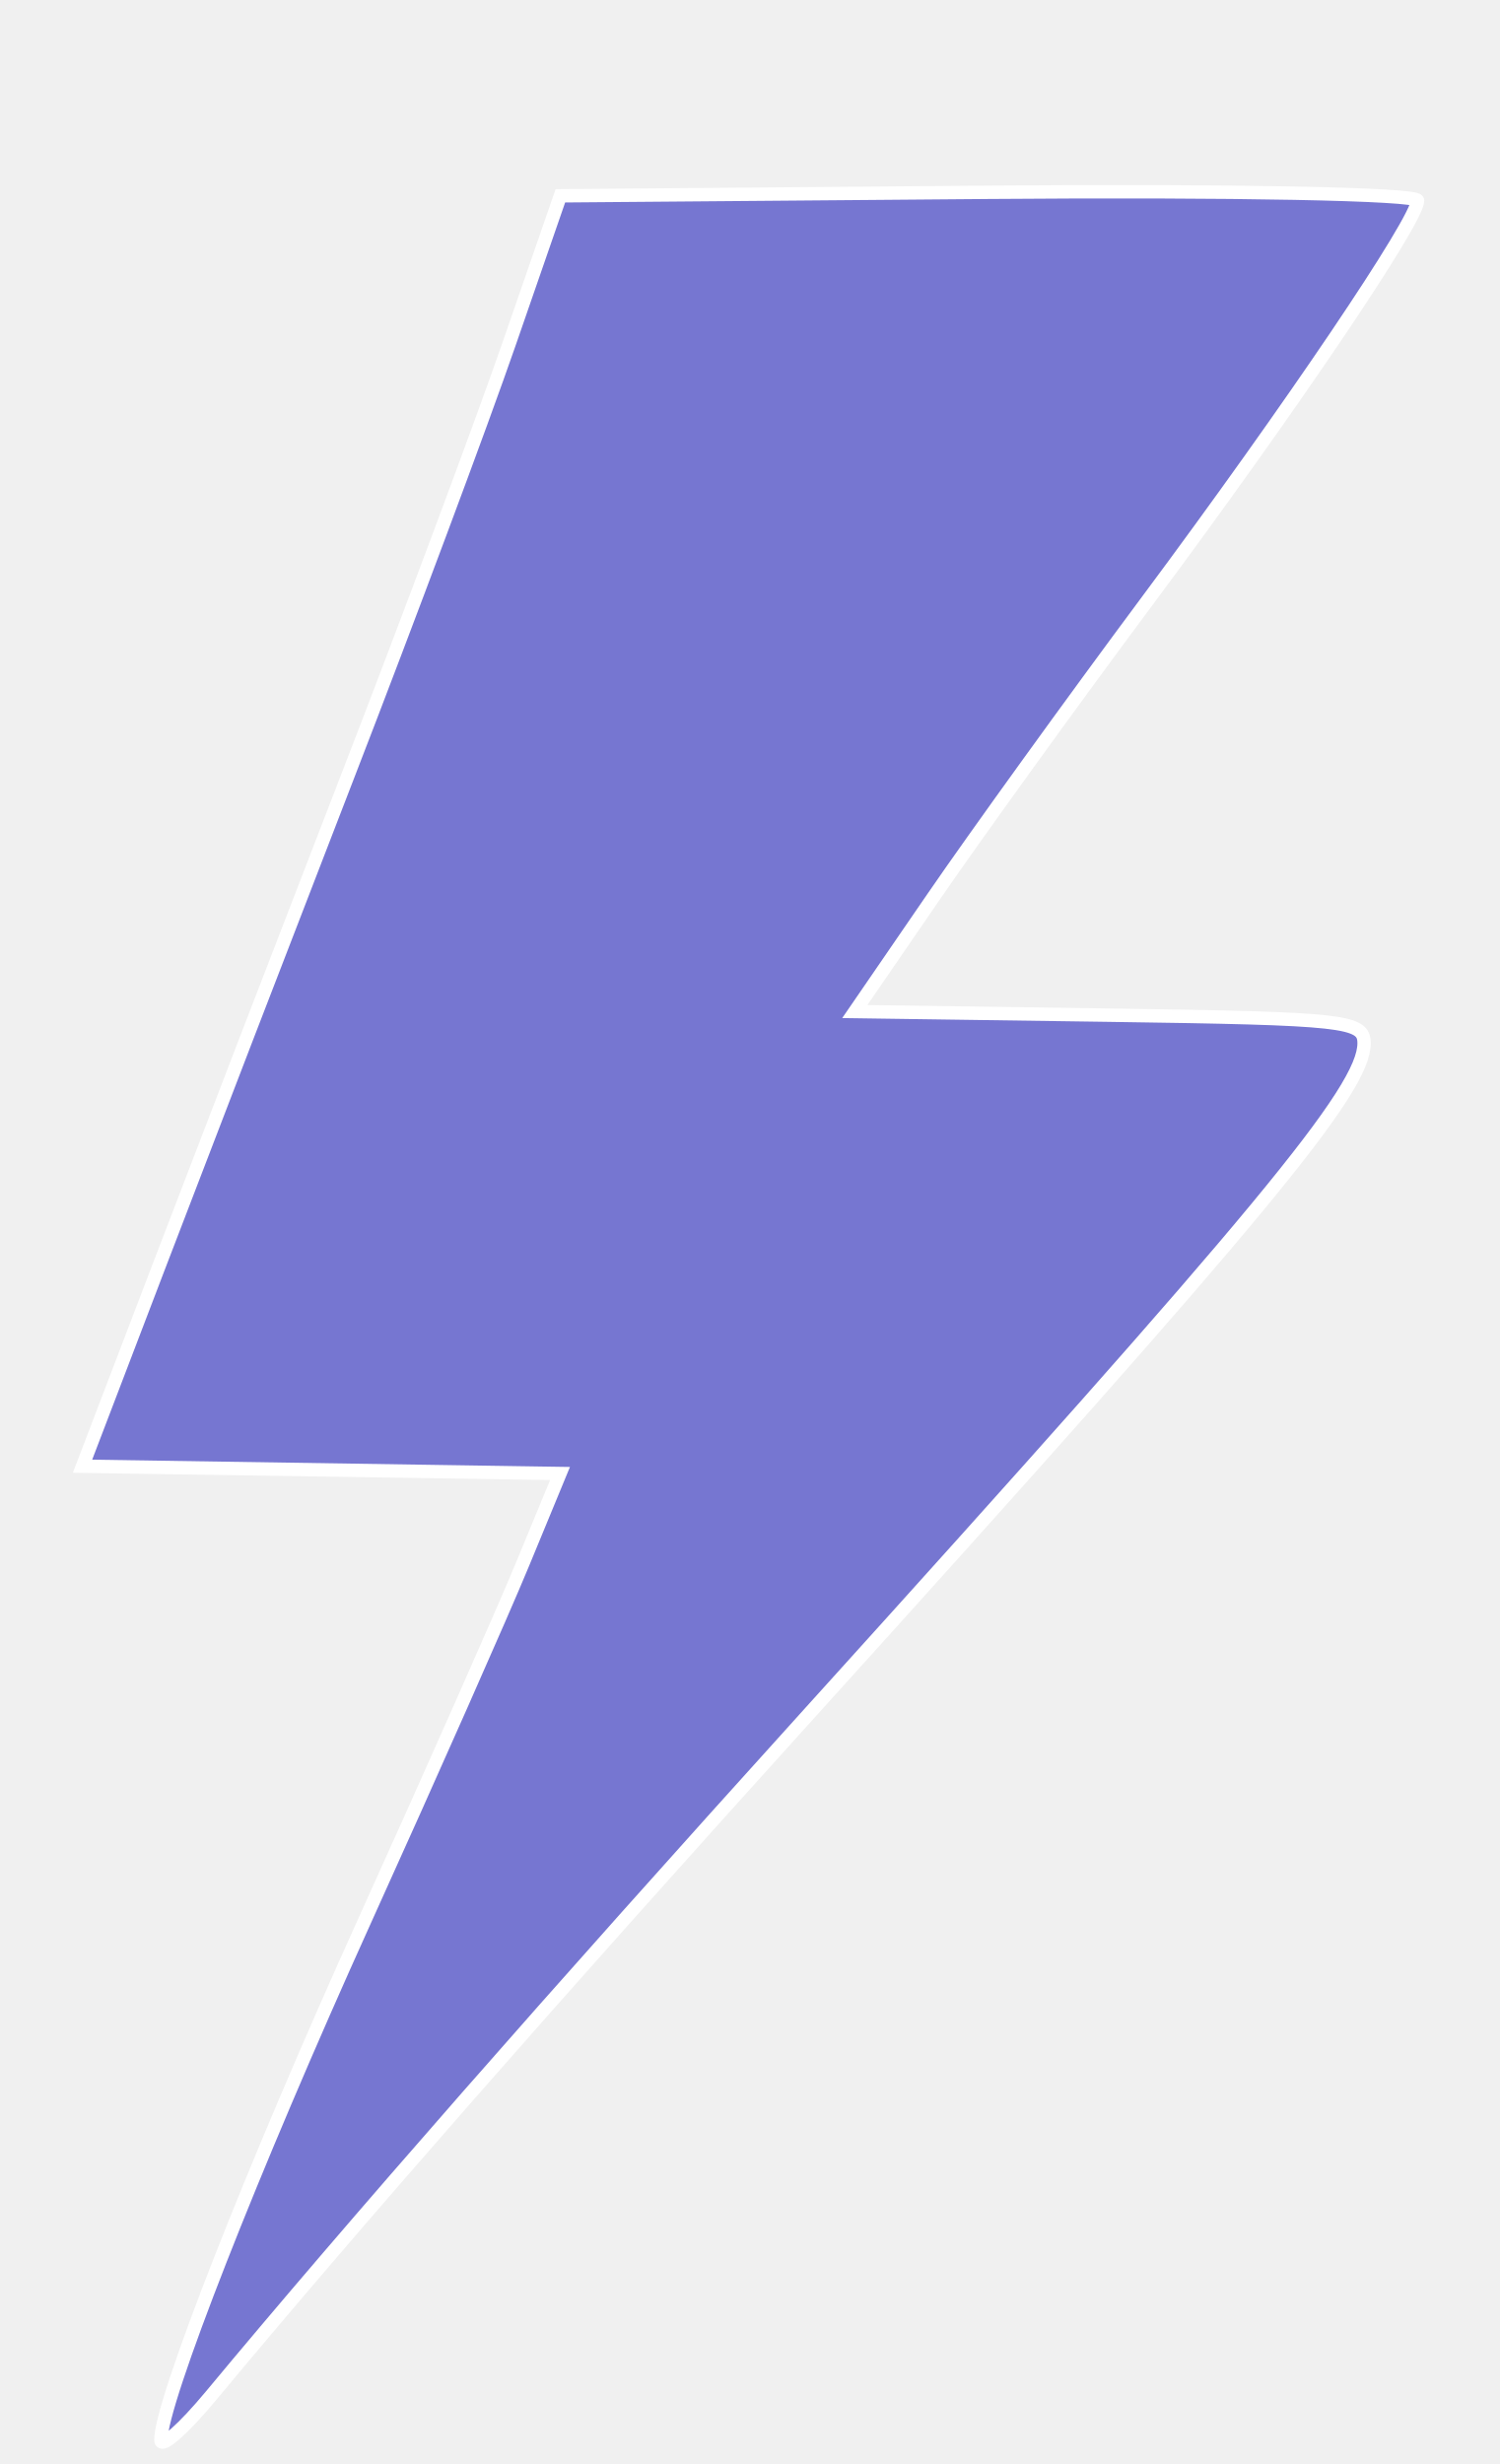
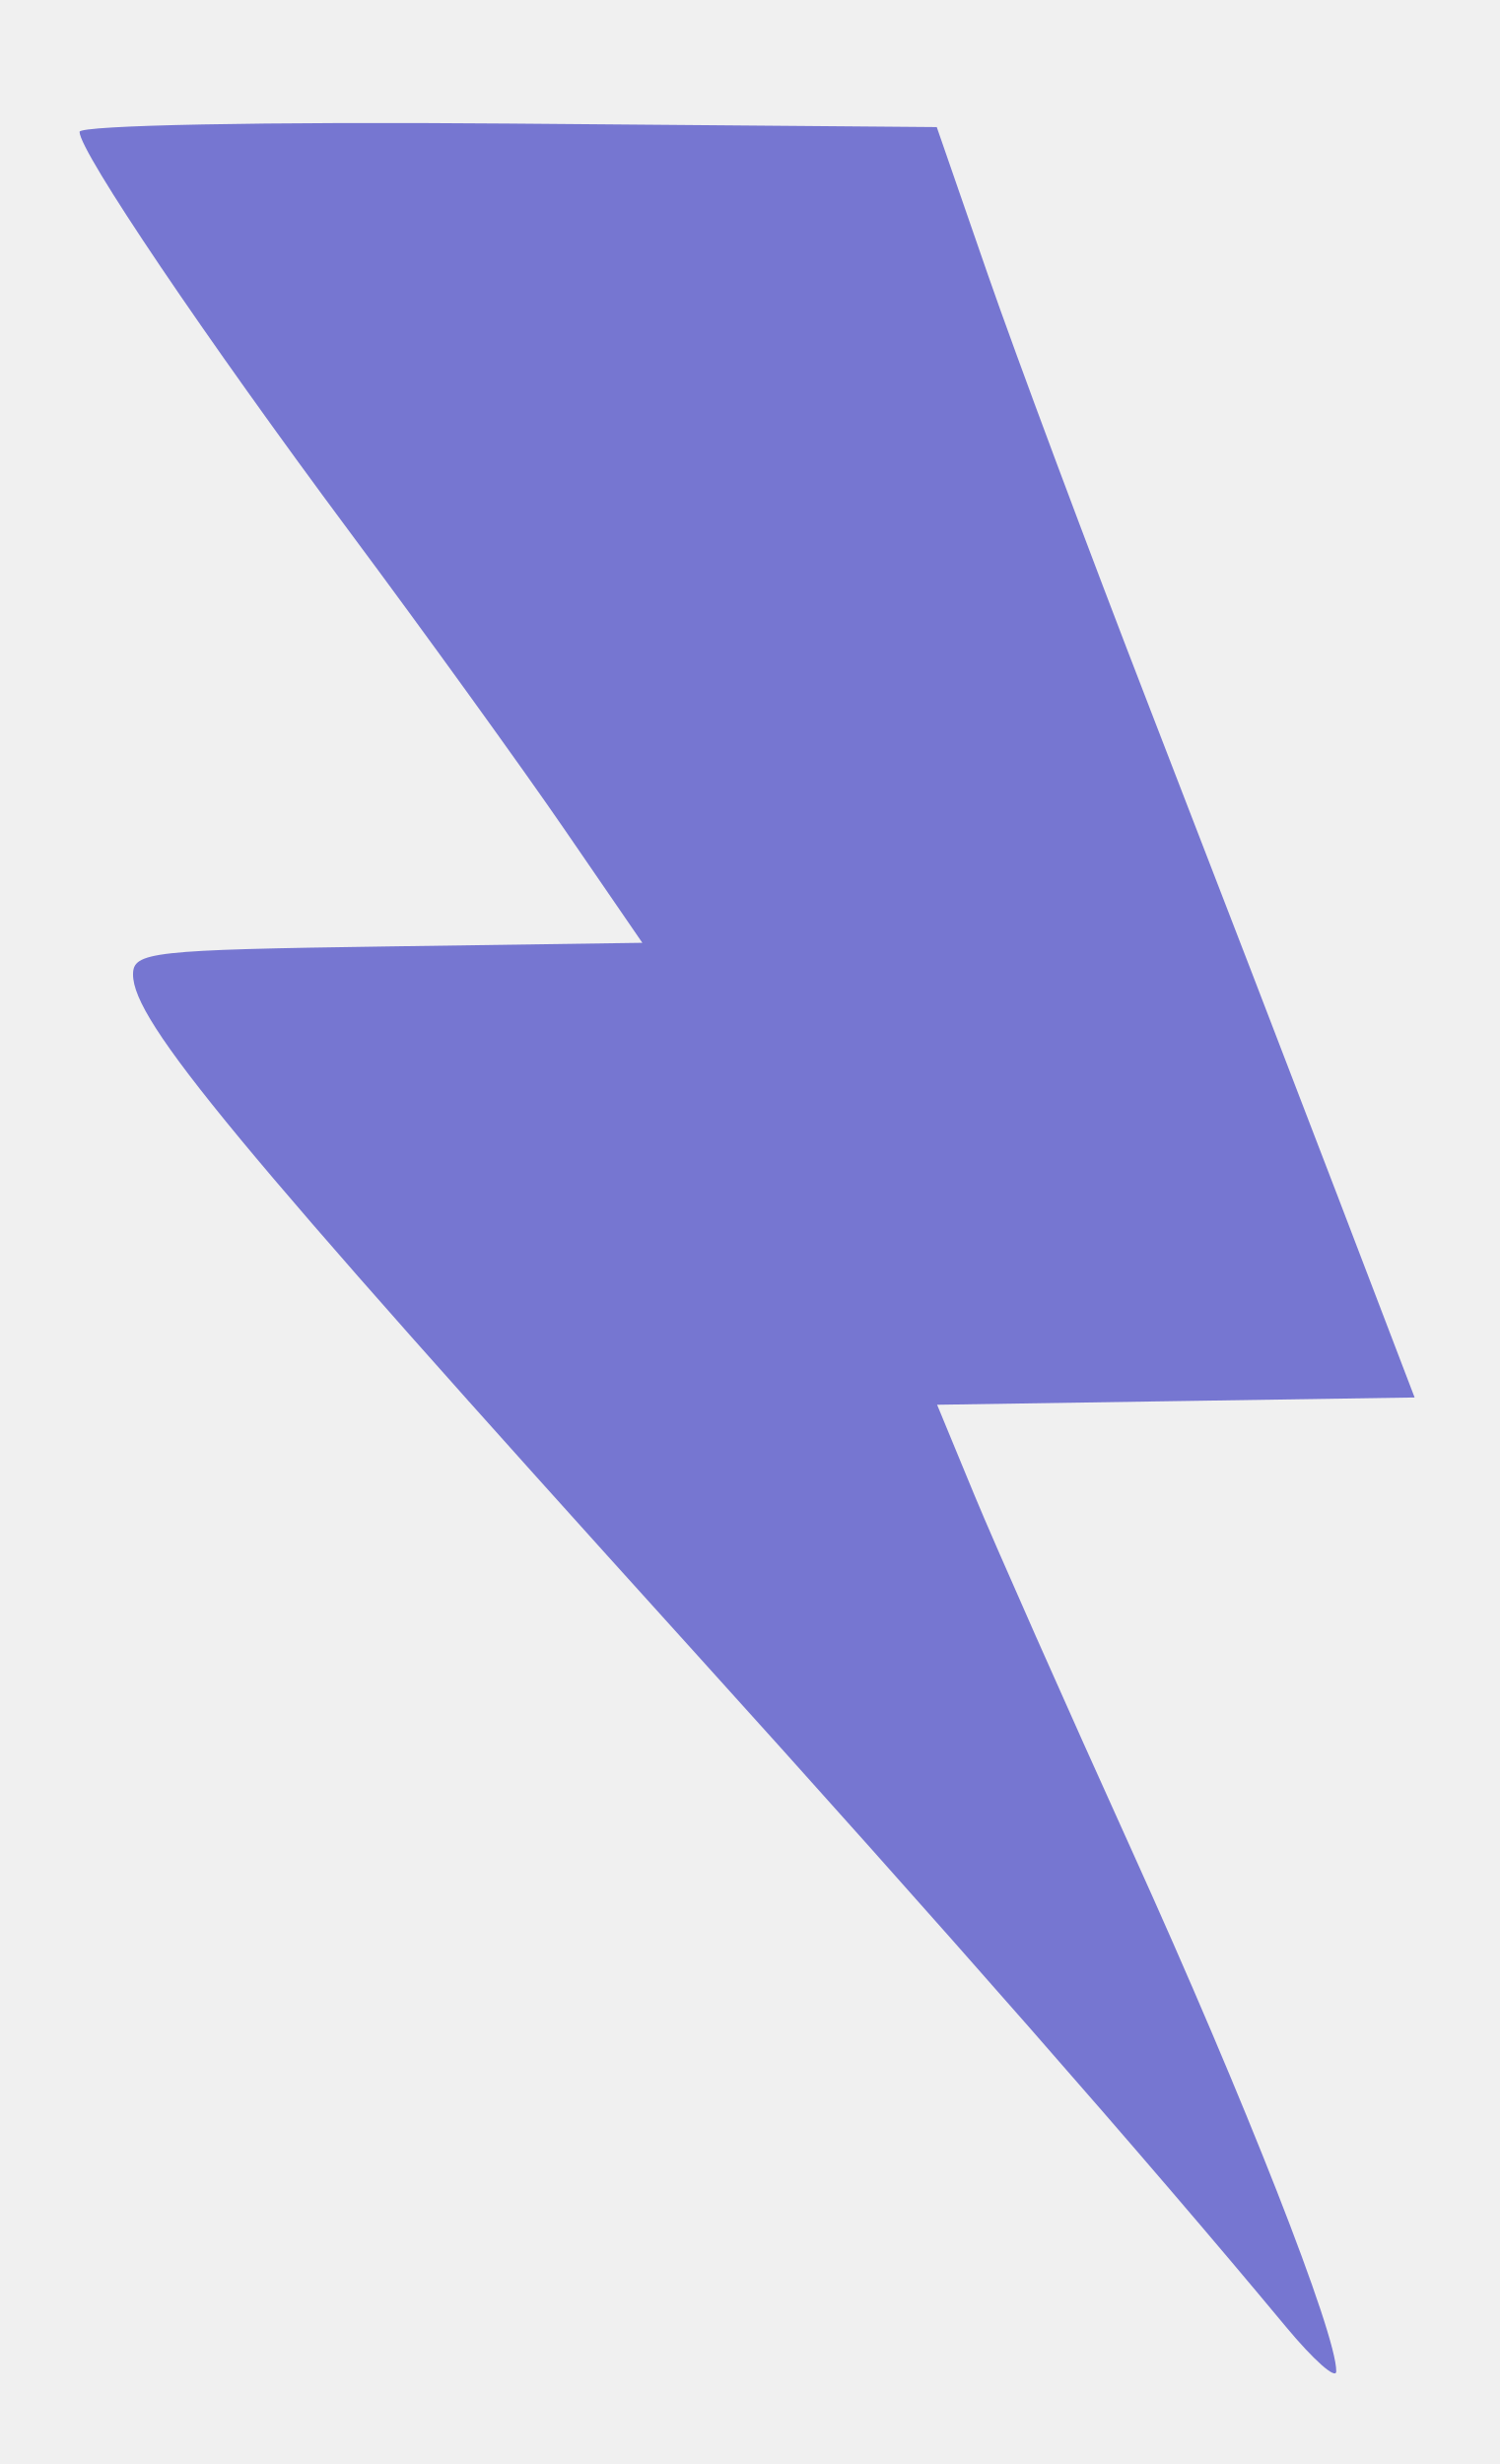
<svg xmlns="http://www.w3.org/2000/svg" width="34.64mm" height="56.907mm" viewBox="0 0 34.64 56.907" version="1.1" id="svg10819" xml:space="preserve">
  <defs id="defs10813" />
  <g id="layer1" transform="translate(-105.8429,-144.3025)">
    <g transform="translate(-401.2525,187.8028)" id="g15600" style="fill:#999999;stroke:#ffffff">
      <g transform="matrix(0.066922,-4.5962358e-4,4.5962358e-4,0.066922,575.0809,-79.52697)" id="g34078-75" style="fill:#999999;stroke:#ffffff">
-         <path style="fill:#7676d1;stroke-width:4.615;fill-opacity:1" d="m -969.798,1373.79 c -0.125,-12.711 32.114,-93.26 71.527,-178.707 23.341,-50.605 48.304,-105.94 55.474,-122.967 l 13.035,-30.959 -82.386,-1.823 -82.386,-1.822 26.933,-69.04 c 14.813,-37.972 44.528,-113.569 66.032,-167.993 21.504,-54.425 47.167,-121.742 57.028,-149.595 l 17.929,-50.642 147.924,-0.202 c 83.711,-0.114 147.912,1.572 147.896,3.885 -0.047,6.819 -43.95,70.875 -94.221,137.471 -26.141,34.63 -59.768,80.531 -74.727,102.004 l -27.198,39.041 87.874,1.857 c 81.591,1.724 87.87,2.46 87.816,10.294 -0.11,16.073 -35.379,58.086 -193.093,230.016 -88.96,96.98 -158.945,175.688 -208.046,233.978 -9.547,11.333 -17.381,18.175 -17.411,15.204 z" id="path23604" />
+         <path style="fill:#7676d1;fill-opacity:1;stroke:none;stroke-width:4.615" d="m -564.008,1352.855 c 0.3,-12.708 -30.83,-93.692 -69.065,-179.673 -22.644,-50.92 -46.845,-106.593 -53.779,-123.718 l -12.609,-31.135 82.403,-0.691 82.404,-0.691 -25.982,-69.403 c -14.29,-38.172 -42.964,-114.17 -63.718,-168.885 -20.755,-54.715 -45.49,-122.379 -54.968,-150.365 l -17.232,-50.883 -147.908,-2.234 c -83.701,-1.264 -147.92,-0.46 -147.936,1.853 -0.047,6.819 42.972,71.472 92.324,138.753 25.663,34.985 58.656,81.345 73.318,103.02 l 26.659,39.41 -87.891,0.65 c -81.607,0.603 -87.895,1.253 -87.949,9.087 -0.11,16.073 34.578,58.566 189.915,232.647 87.62,98.192 156.517,177.854 204.813,236.813 9.39,11.463 17.13,18.412 17.2,15.442 z" id="path23604" />
      </g>
    </g>
  </g>
</svg>
